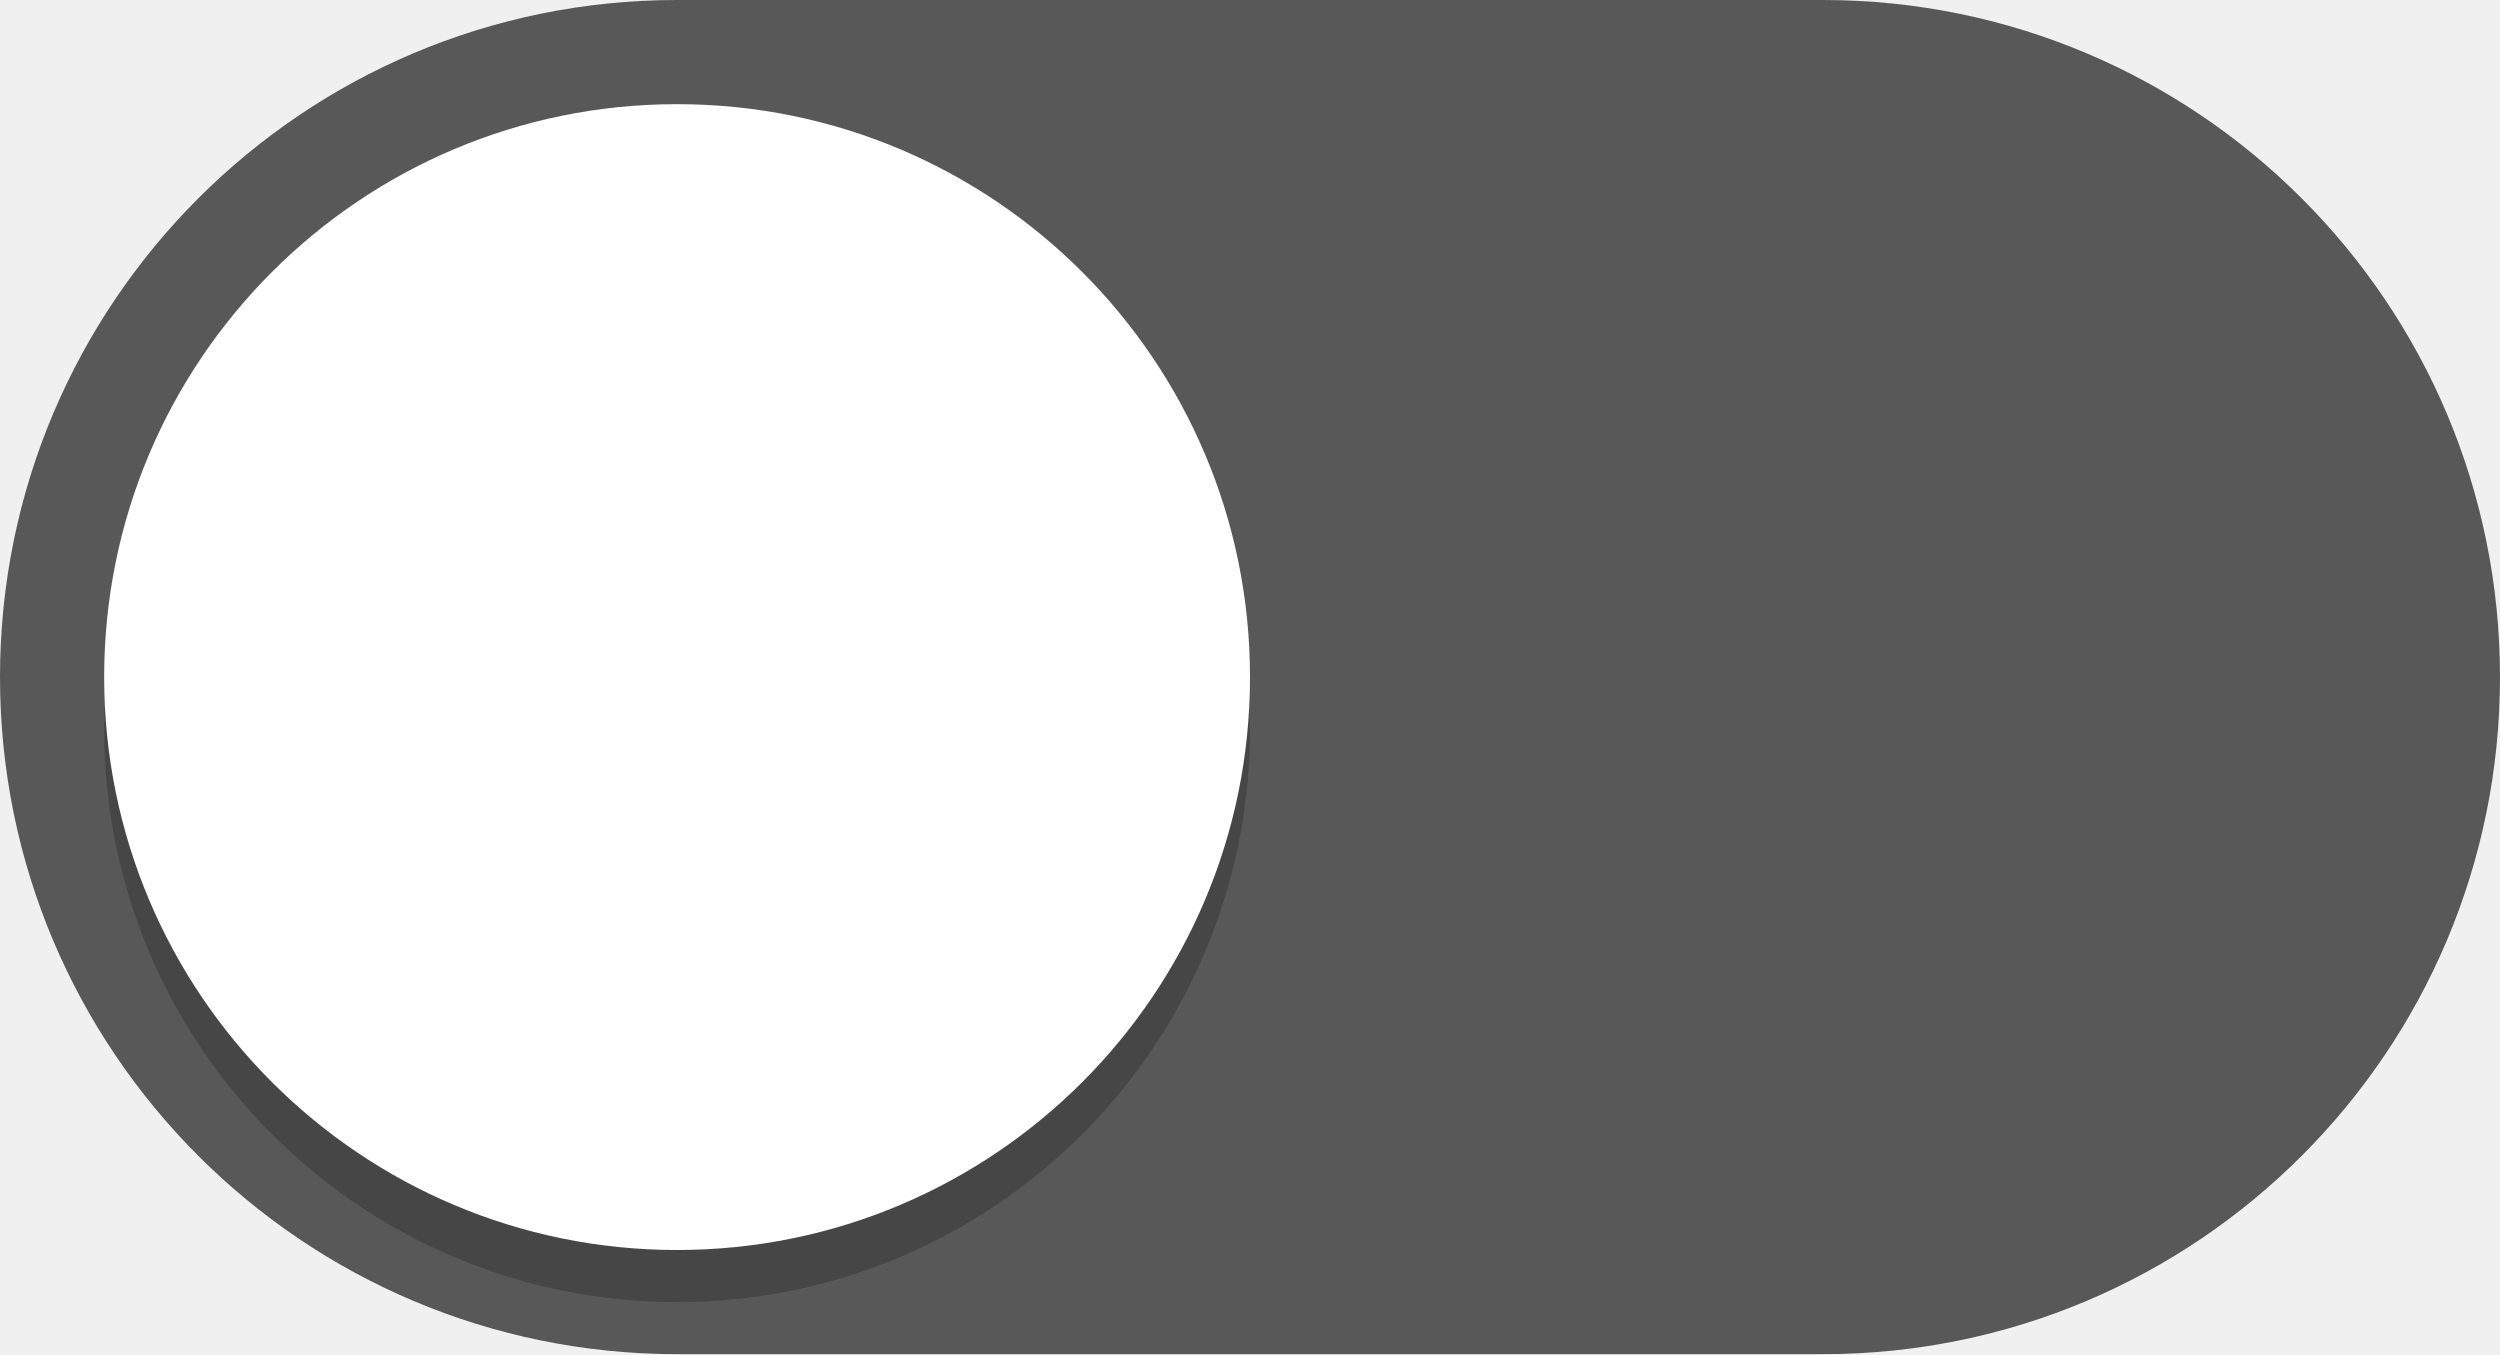
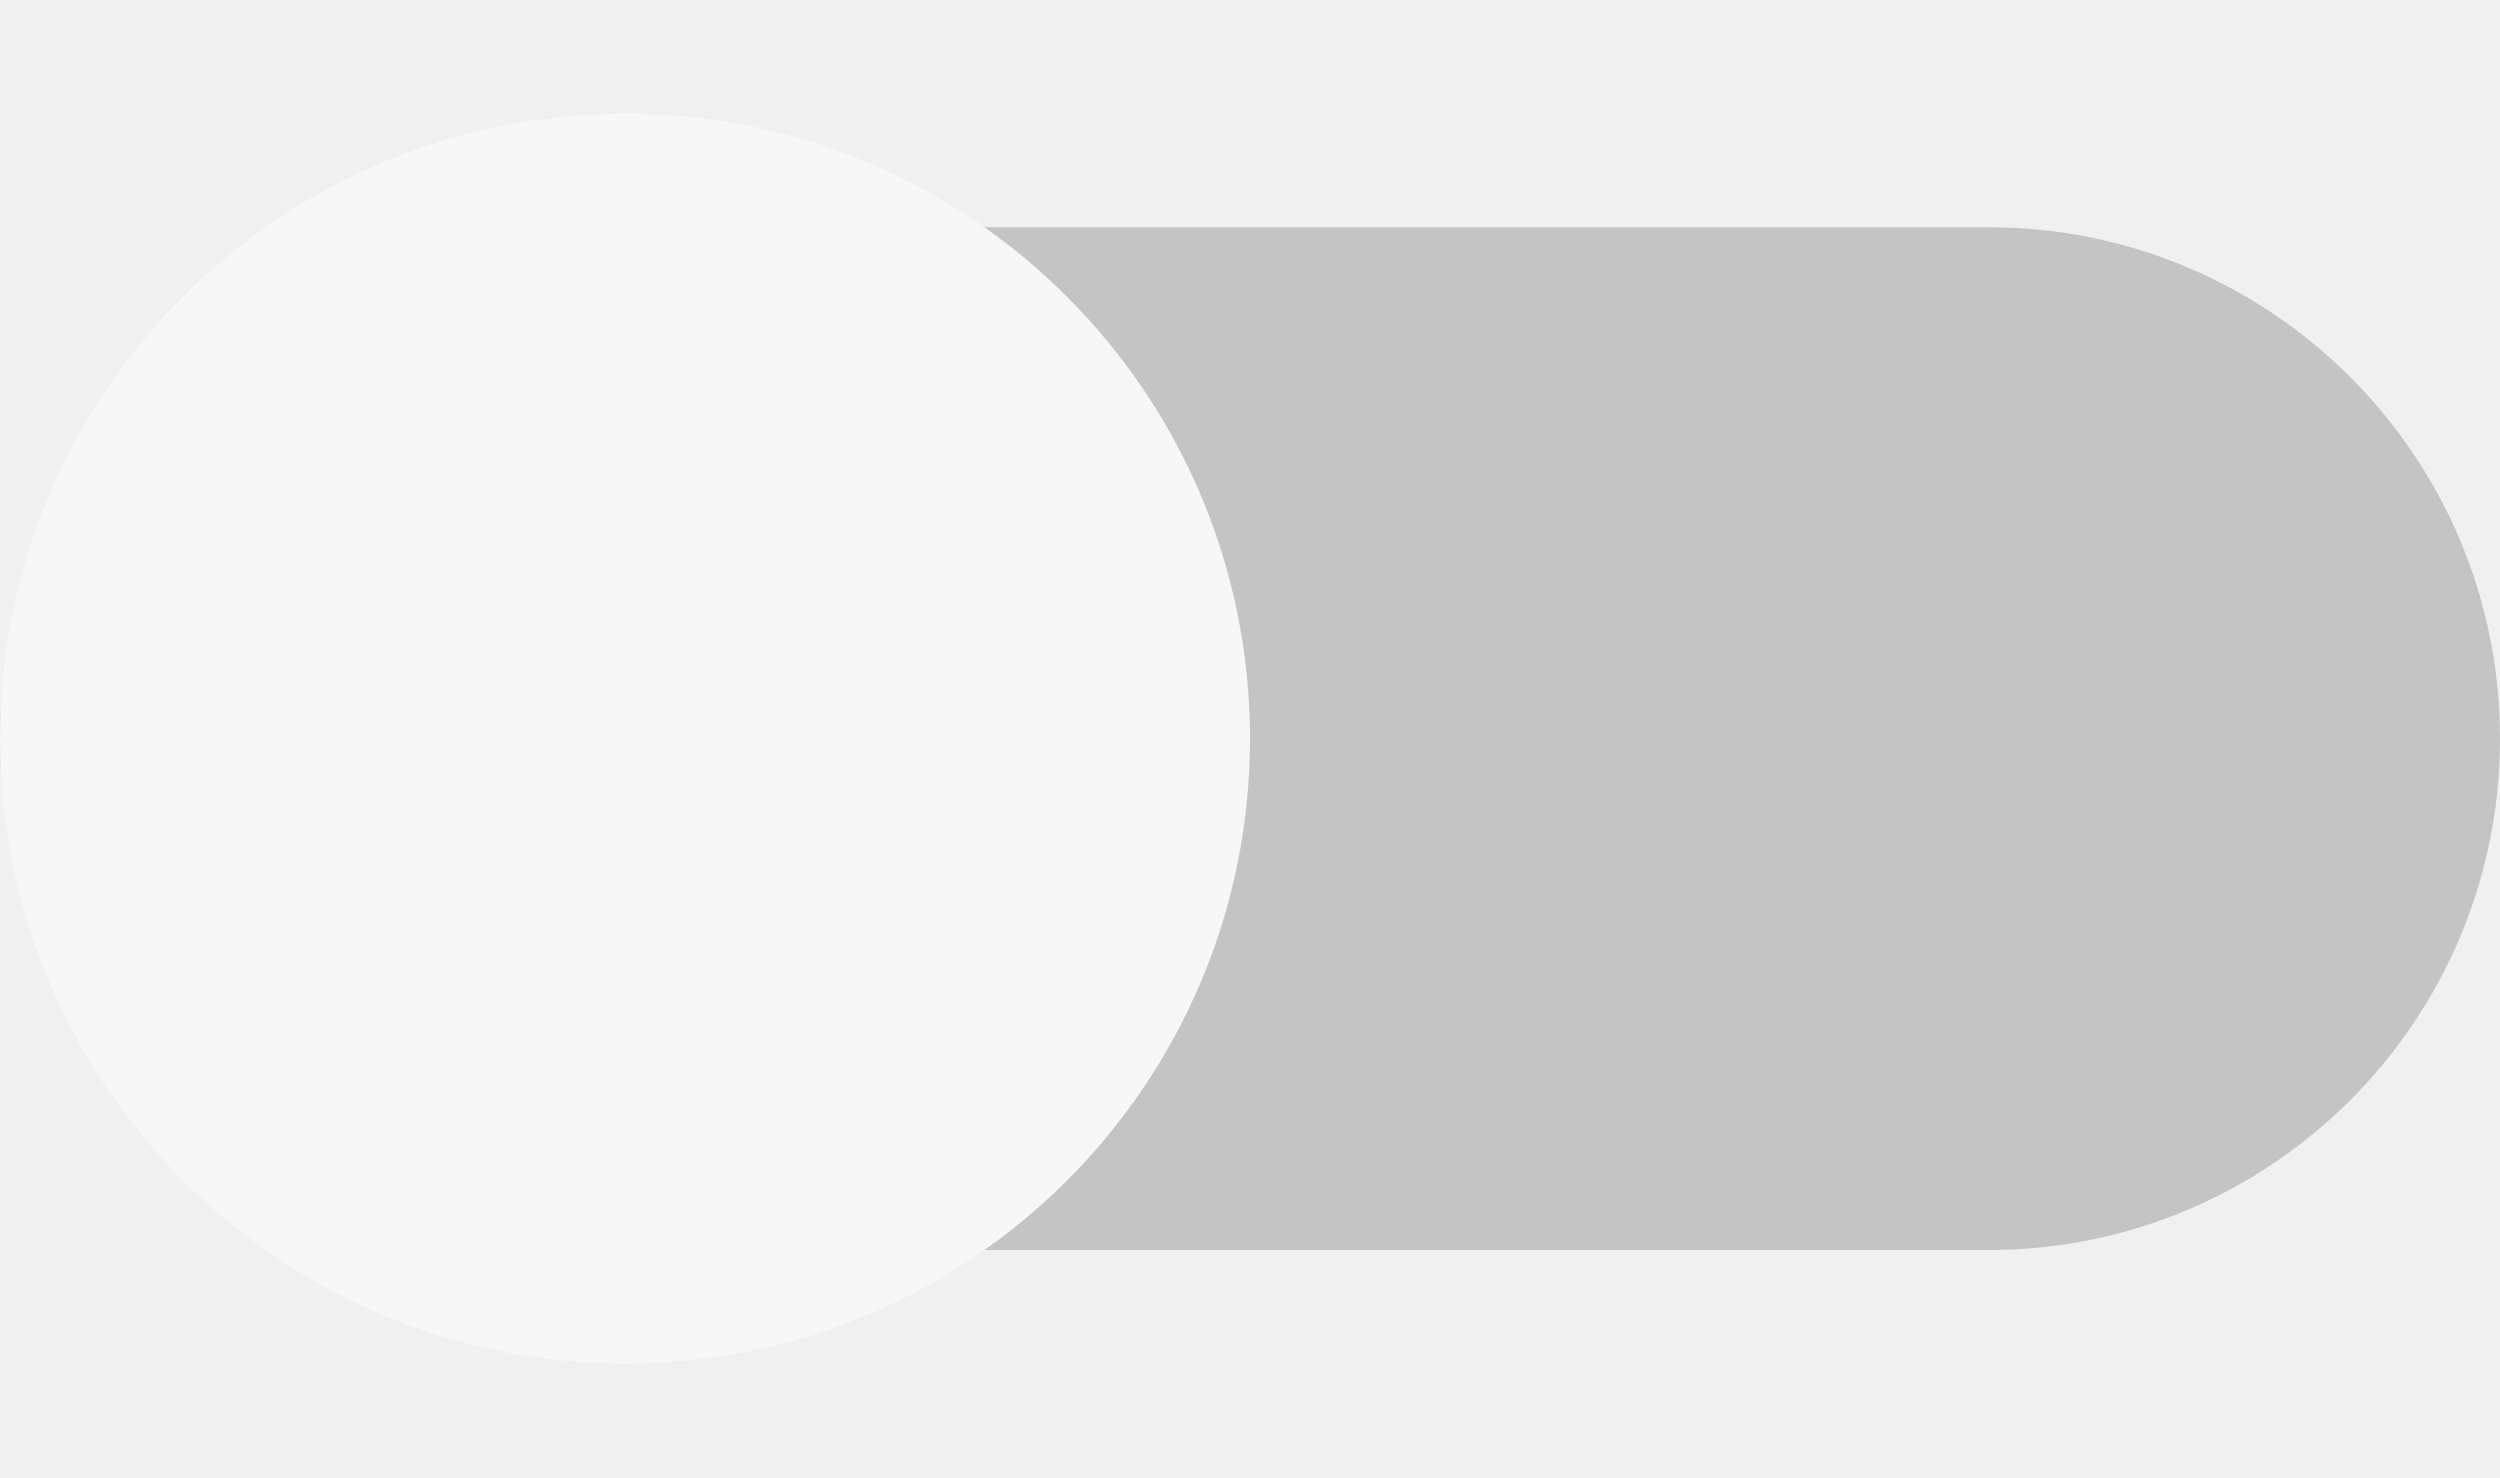
- <svg xmlns="http://www.w3.org/2000/svg" width="48" height="26">
-   <rect style="fill:#474747e5;fill-opacity:1;stroke:none;stroke-width:1;marker:none" width="48" height="26" x="-48" ry="13" fill="#3081e3" rx="13" transform="scale(-1 1)" />
-   <rect ry="11" rx="11" y="3" x="-24" height="22" width="22" style="fill:#000;fill-opacity:.2;stroke:none;stroke-width:1;marker:none" fill="#f8f7f7" transform="scale(-1 1)" />
-   <rect ry="11" rx="11" y="2" x="-24" height="22" width="22" style="fill:#fff;fill-opacity:1;stroke:none;stroke-width:1;marker:none" fill="#f8f7f7" transform="scale(-1 1)" />
+ <svg xmlns="http://www.w3.org/2000/svg" width="44" height="26">
+   <g>
+     <rect y="4" width="44" height="18" rx="9" ry="9" style="fill:#999;stroke:none;stroke-width:1;marker:none;fill-opacity:0.5" />
+     <rect x="0" y="2" width="22" height="22" rx="11" ry="11" style="stroke:none;stroke-width:1;marker:none" fill="#f8f7f7" />
+   </g>
</svg>
